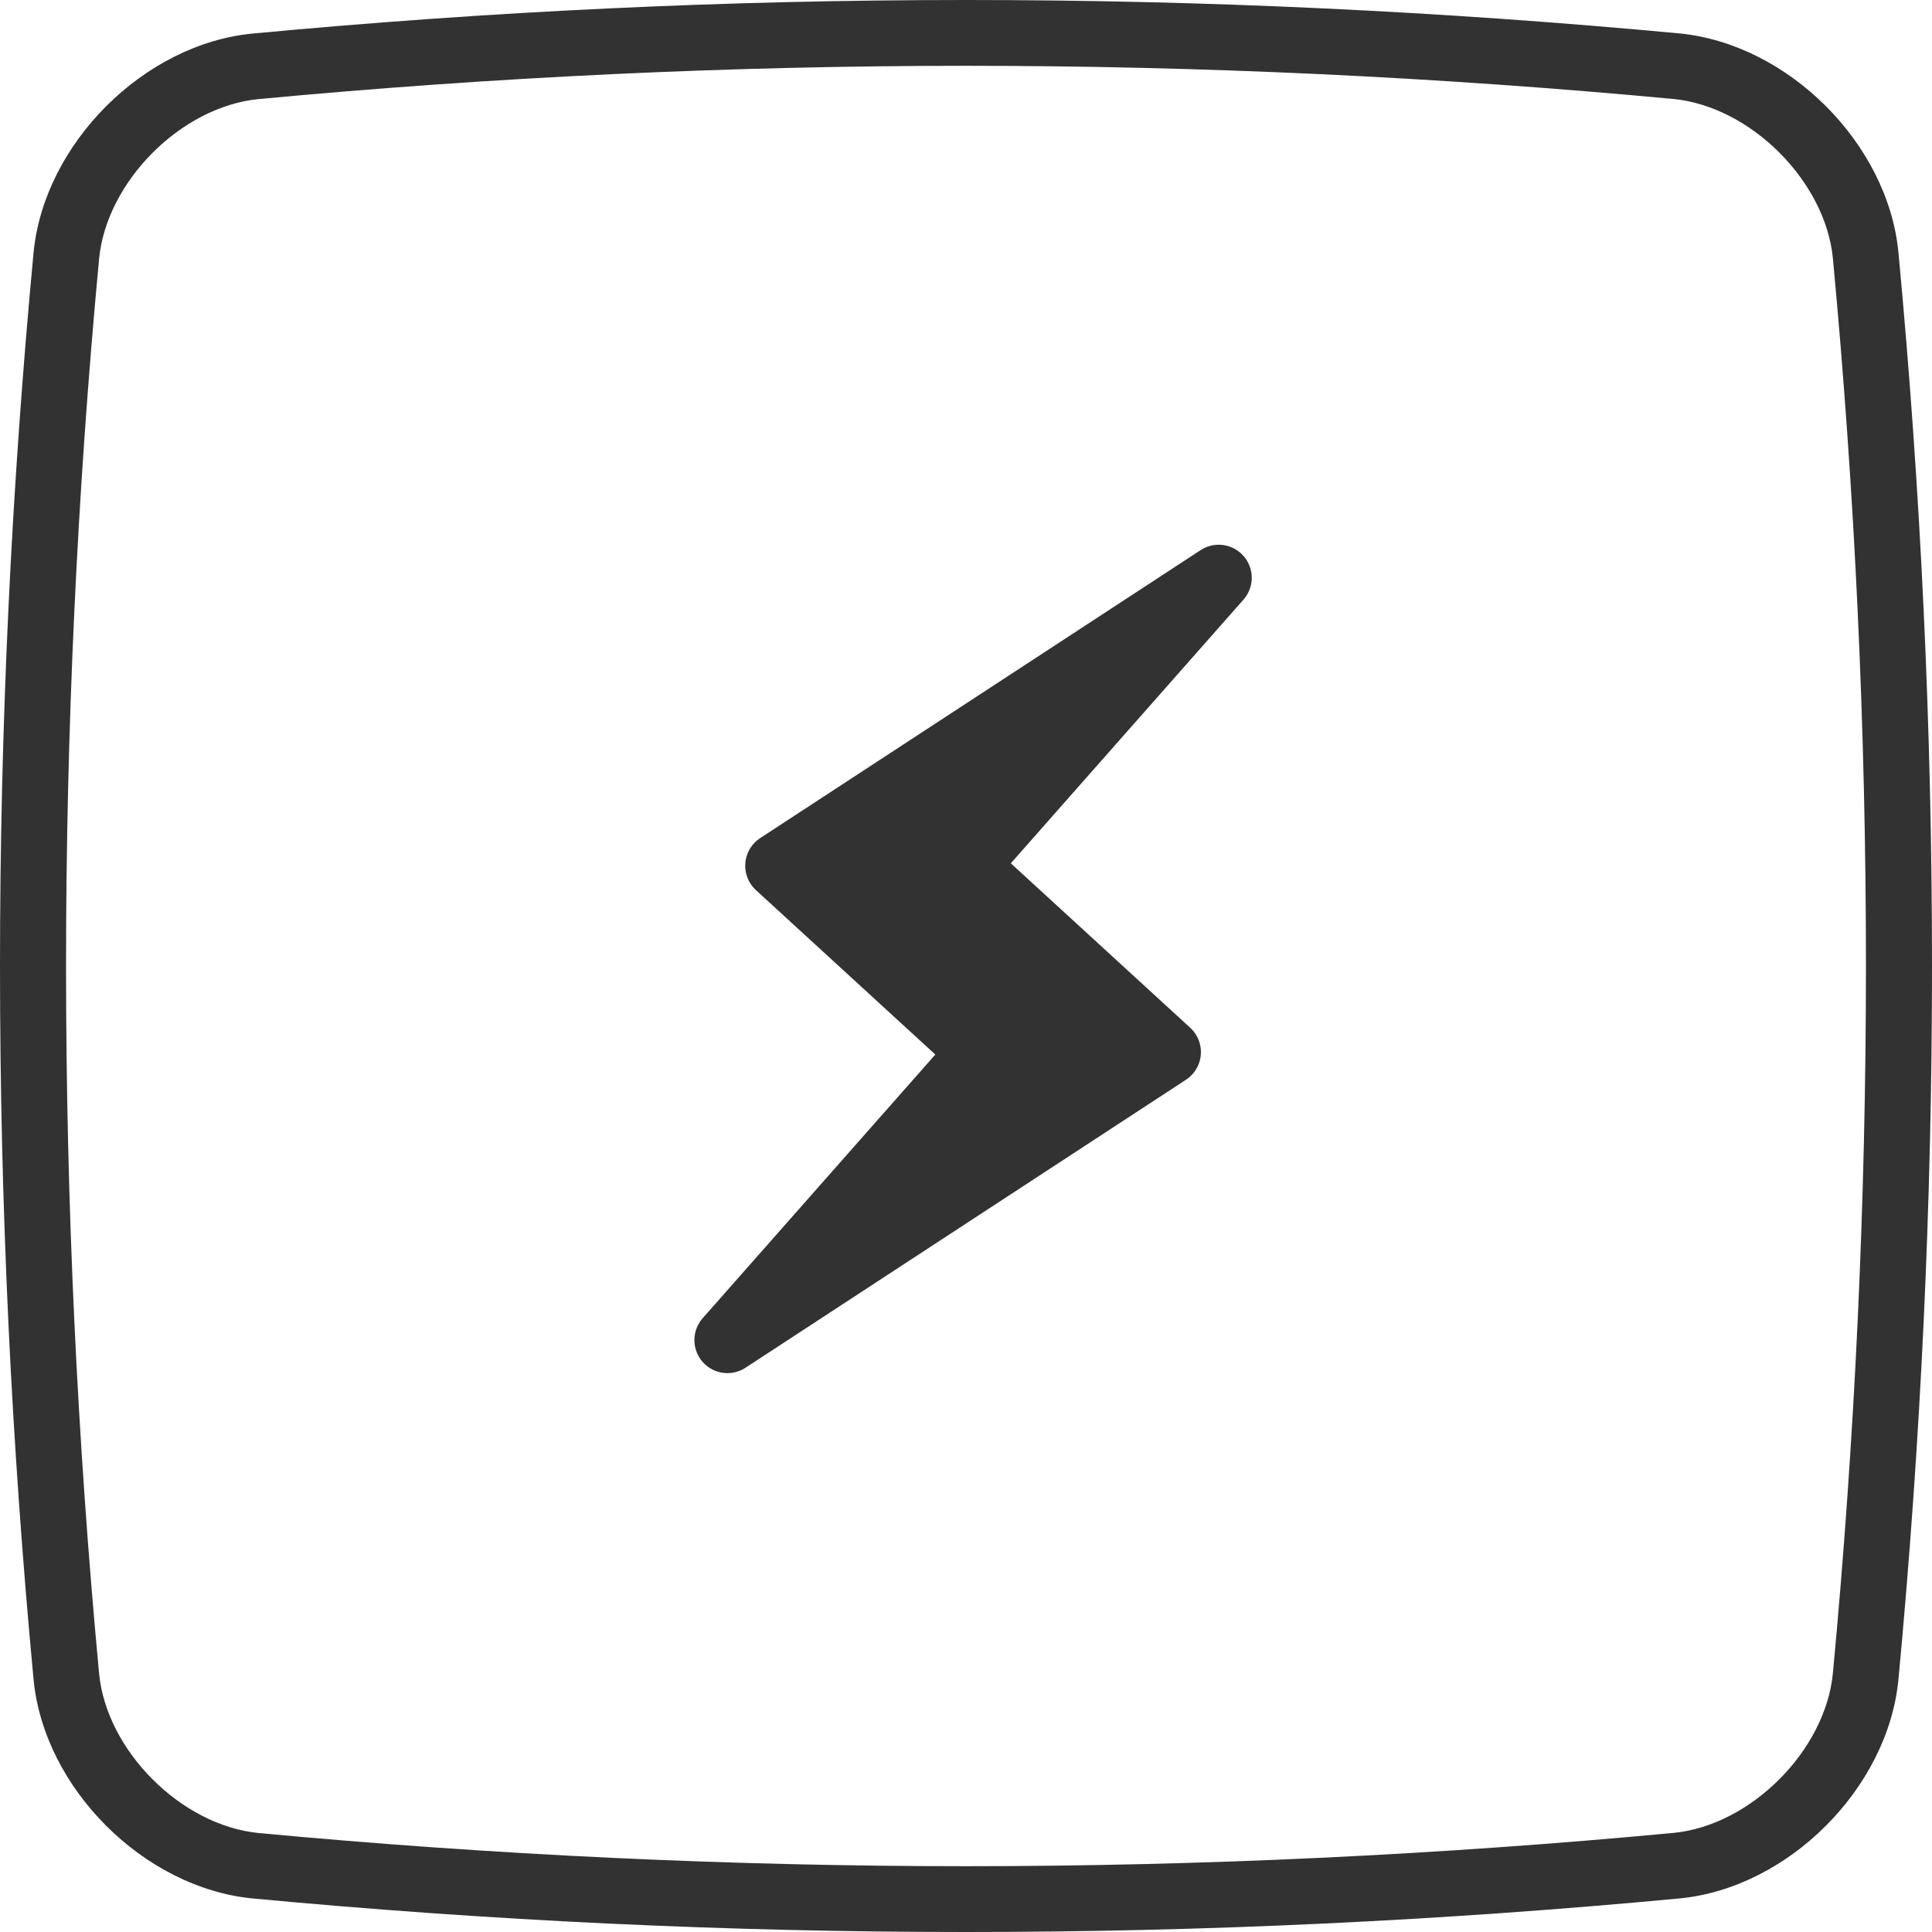
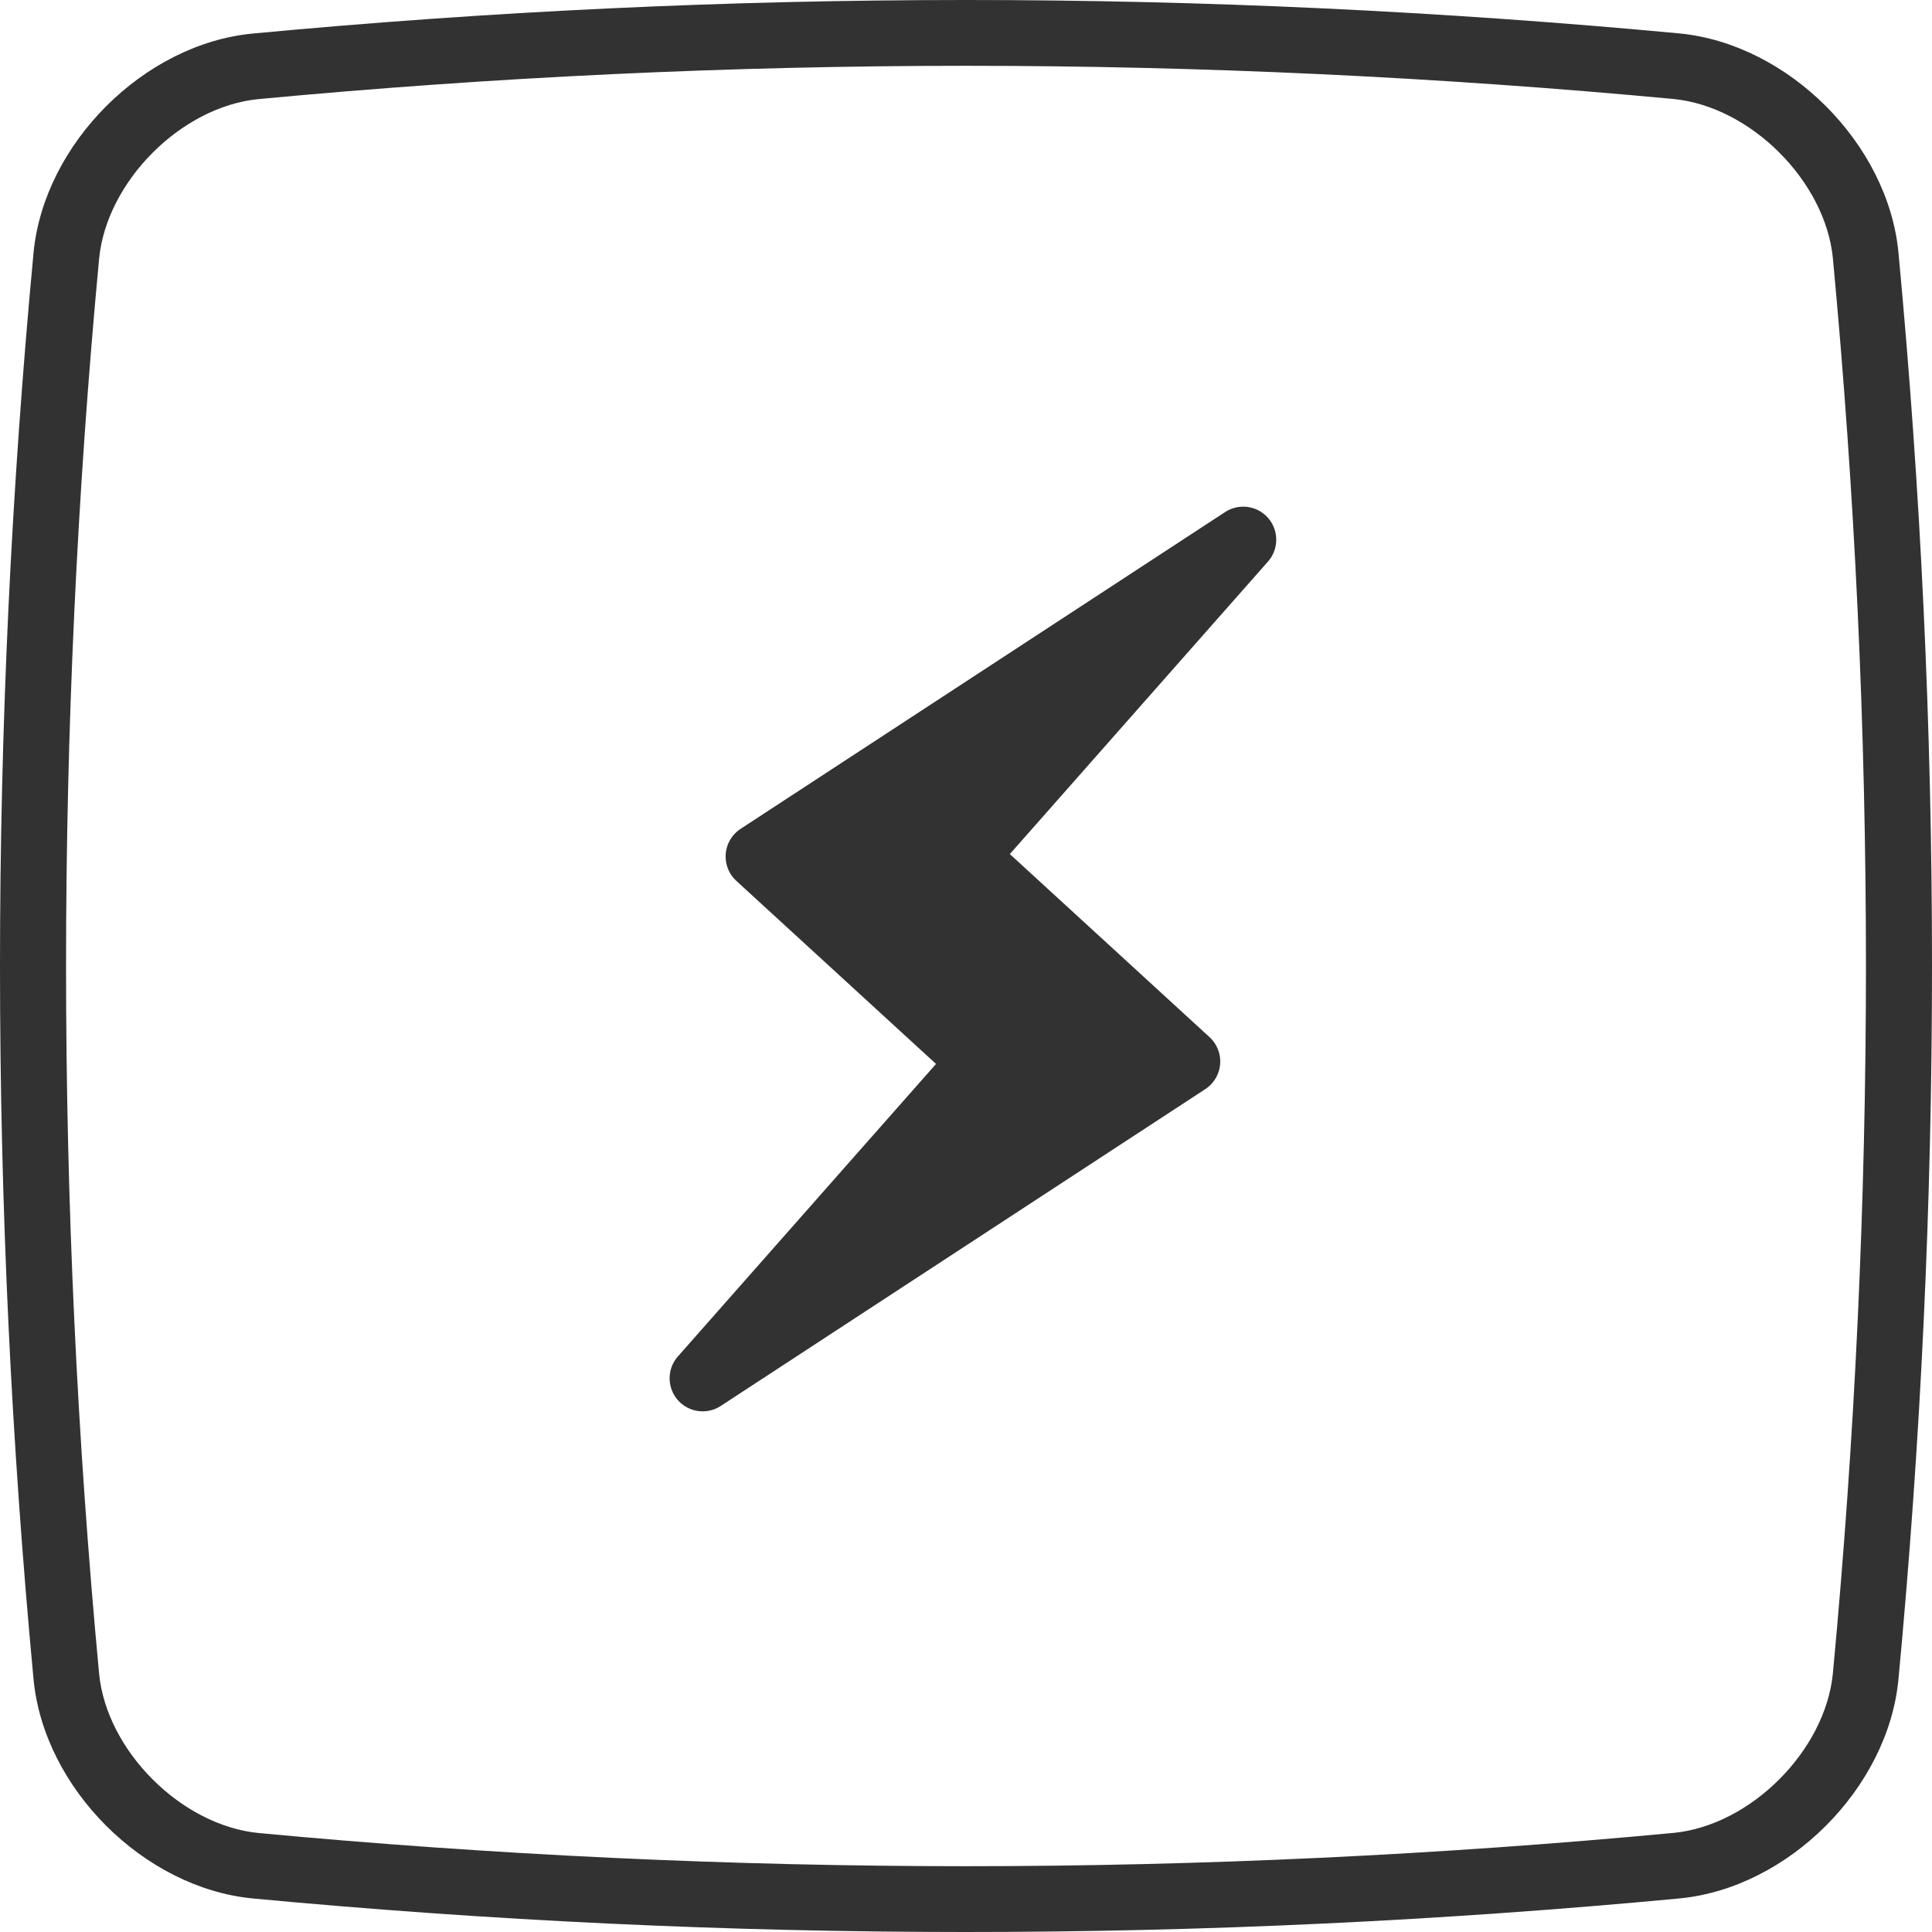
<svg xmlns="http://www.w3.org/2000/svg" id="track8-keys" width="138" height="138" viewBox="0 0 138 138">
  <g id="keypad-light">
    <g id="master-fx-light">
-       <path id="path24332" d="M87.05,41.27l-31.46,20.57,14.52,13.31-18.15,20.57,31.46-20.57-14.52-13.31,18.15-20.57Z" fill="#323232" stroke="#323232" stroke-linecap="round" stroke-linejoin="round" stroke-width="4.72" />
+       <path id="flash" d="M88.8,38.55l-34.61,22.63,15.97,14.64-19.97,22.63,34.61-22.63-15.97-14.64,19.97-22.63Z" fill="#323232" stroke="#323232" stroke-linecap="round" stroke-linejoin="round" stroke-width="4.72" />
      <g id="cushion-outline">
        <g id="rect24298">
          <path d="M69,4.7c16.77,0,33.78.8,50.53,2.37,5.52.54,10.85,5.87,11.39,11.37,3.15,33.55,3.15,67.56,0,101.09-.54,5.52-5.87,10.85-11.37,11.39-16.77,1.58-33.78,2.38-50.55,2.38s-33.78-.8-50.53-2.37c-5.52-.54-10.85-5.87-11.39-11.37-3.15-33.55-3.15-67.56,0-101.09.54-5.52,5.87-10.85,11.37-11.39,16.77-1.58,33.78-2.38,50.55-2.38M69,0C52,0,35,.8,18.01,2.4c-7.75.76-14.84,7.86-15.61,15.61C-.8,52-.8,86,2.4,119.99c.76,7.75,7.86,14.84,15.61,15.61,17,1.6,34,2.4,50.99,2.4s34-.8,50.99-2.4c7.75-.76,14.85-7.86,15.61-15.61,3.2-34,3.2-67.99,0-101.99-.76-7.75-7.86-14.84-15.61-15.61C103,.8,86,0,69,0h0Z" fill="#323232" />
        </g>
      </g>
    </g>
  </g>
</svg>
